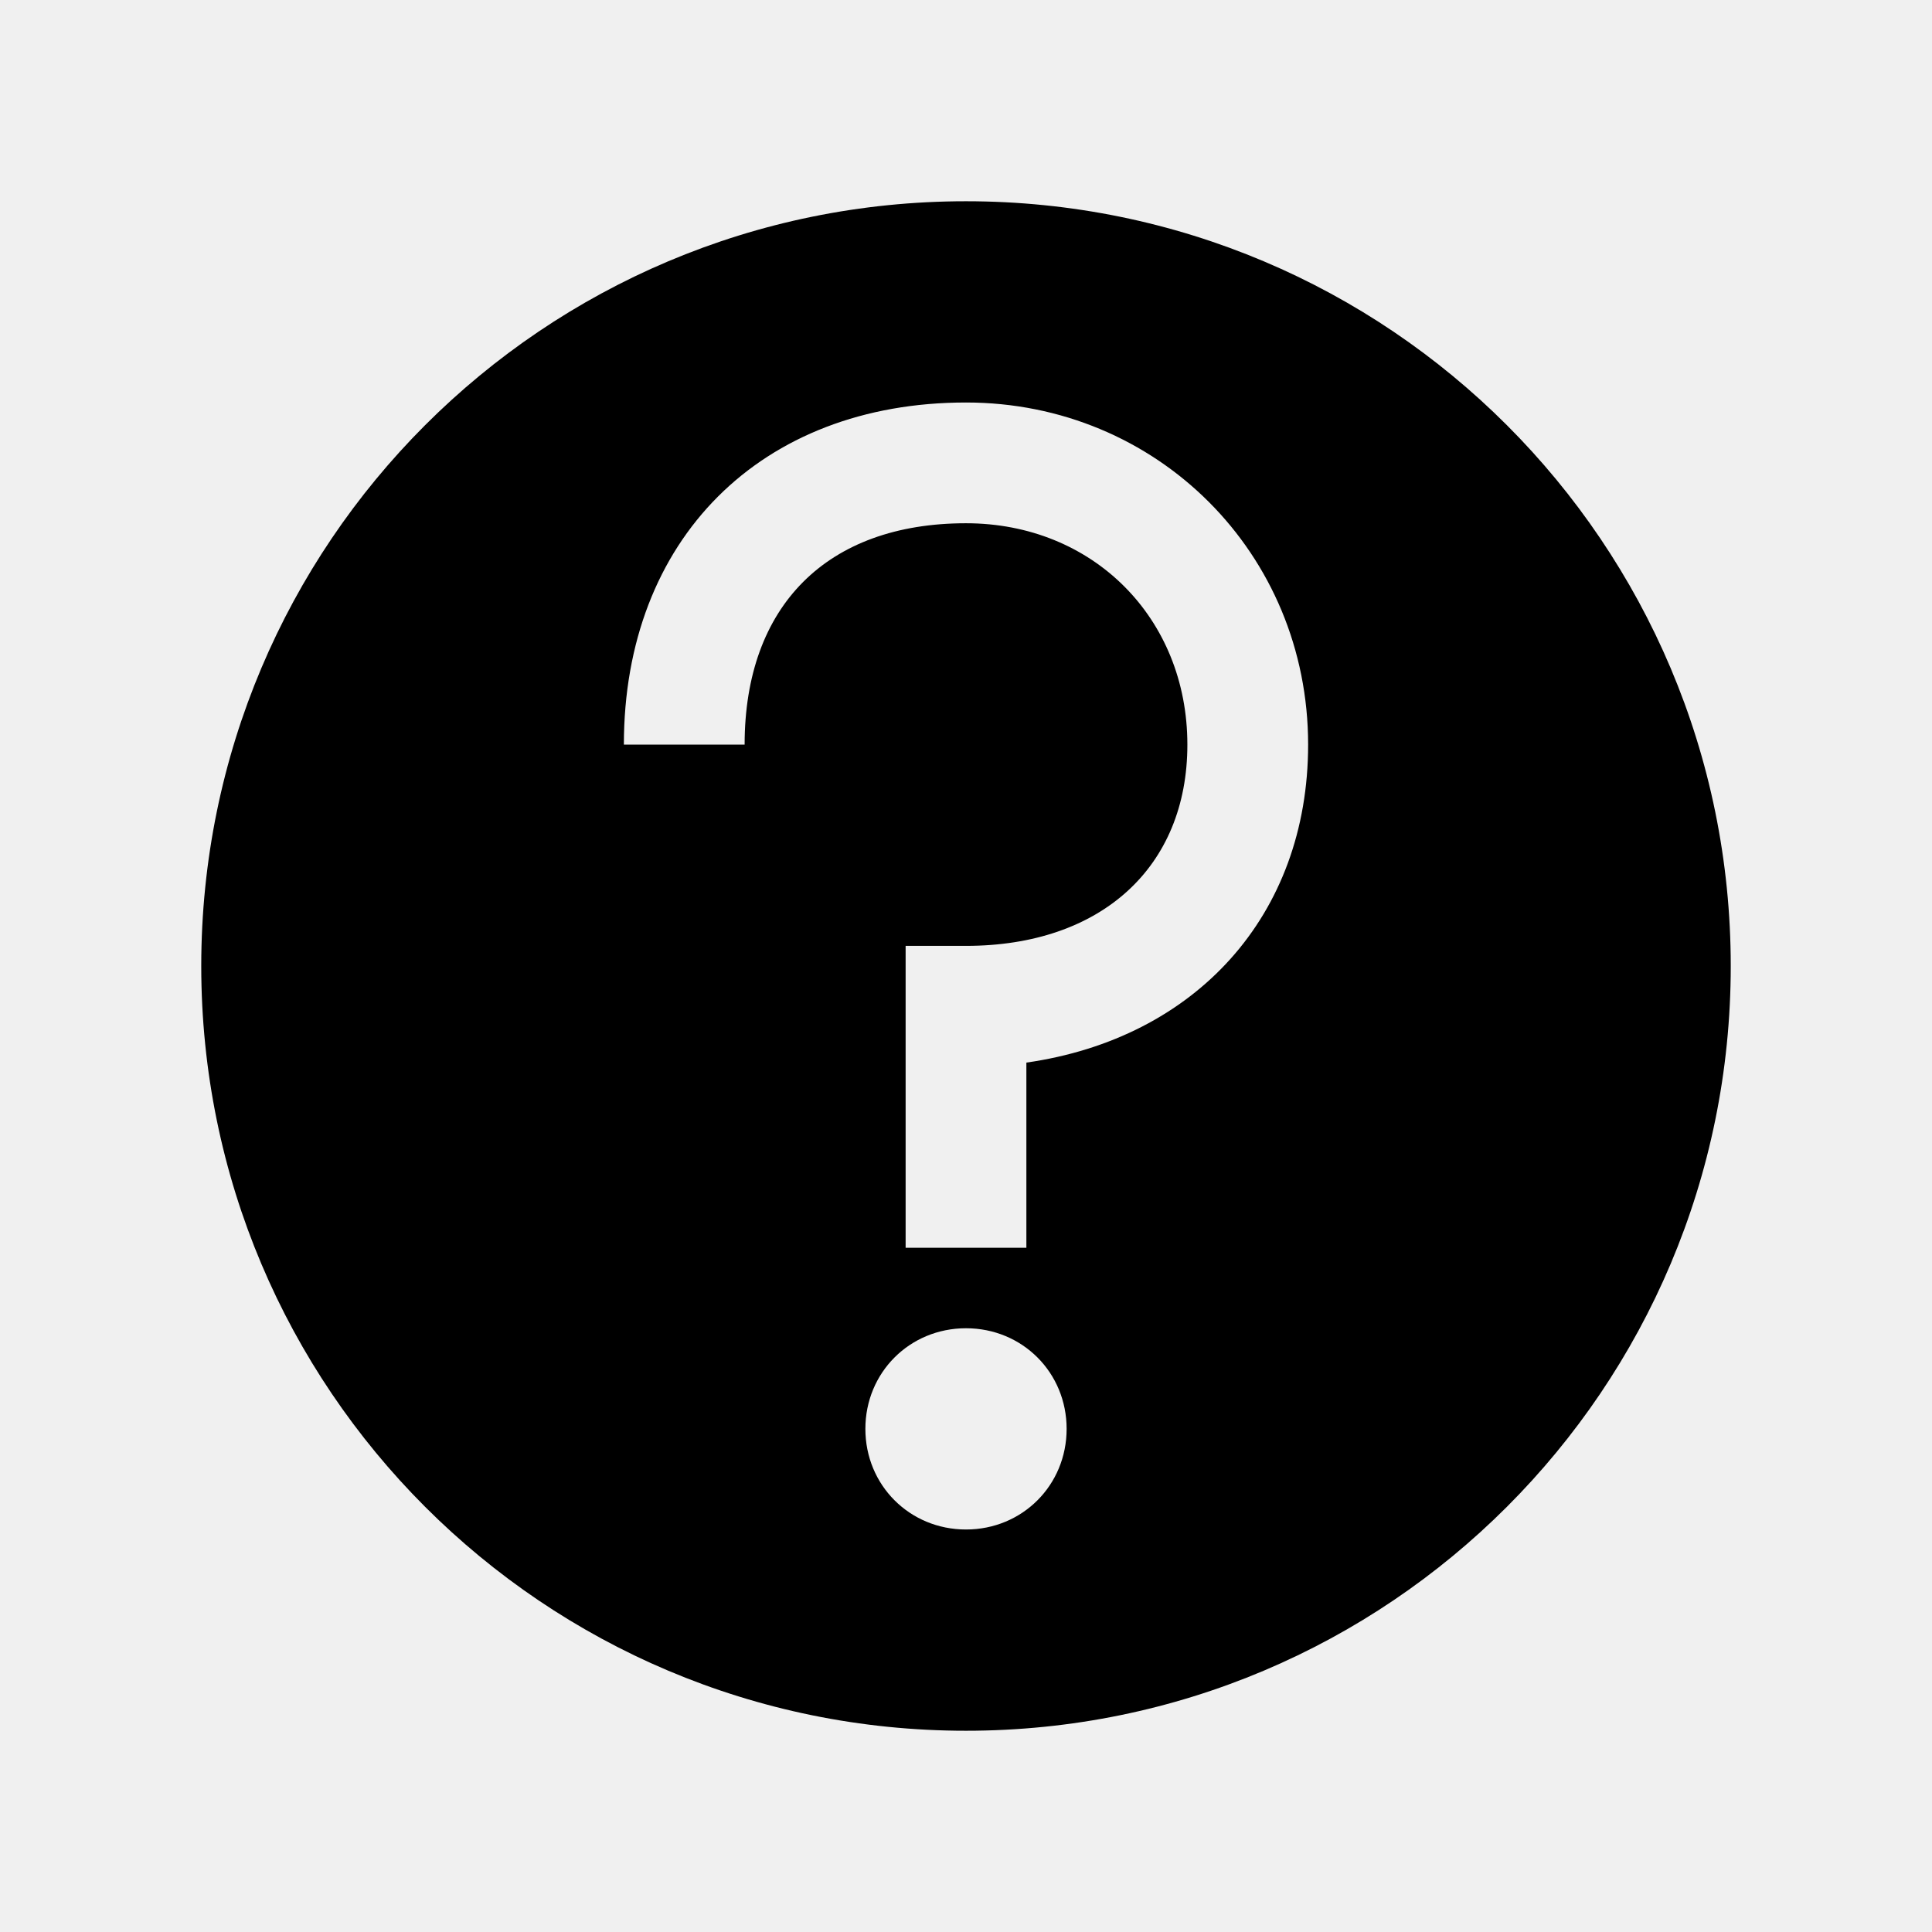
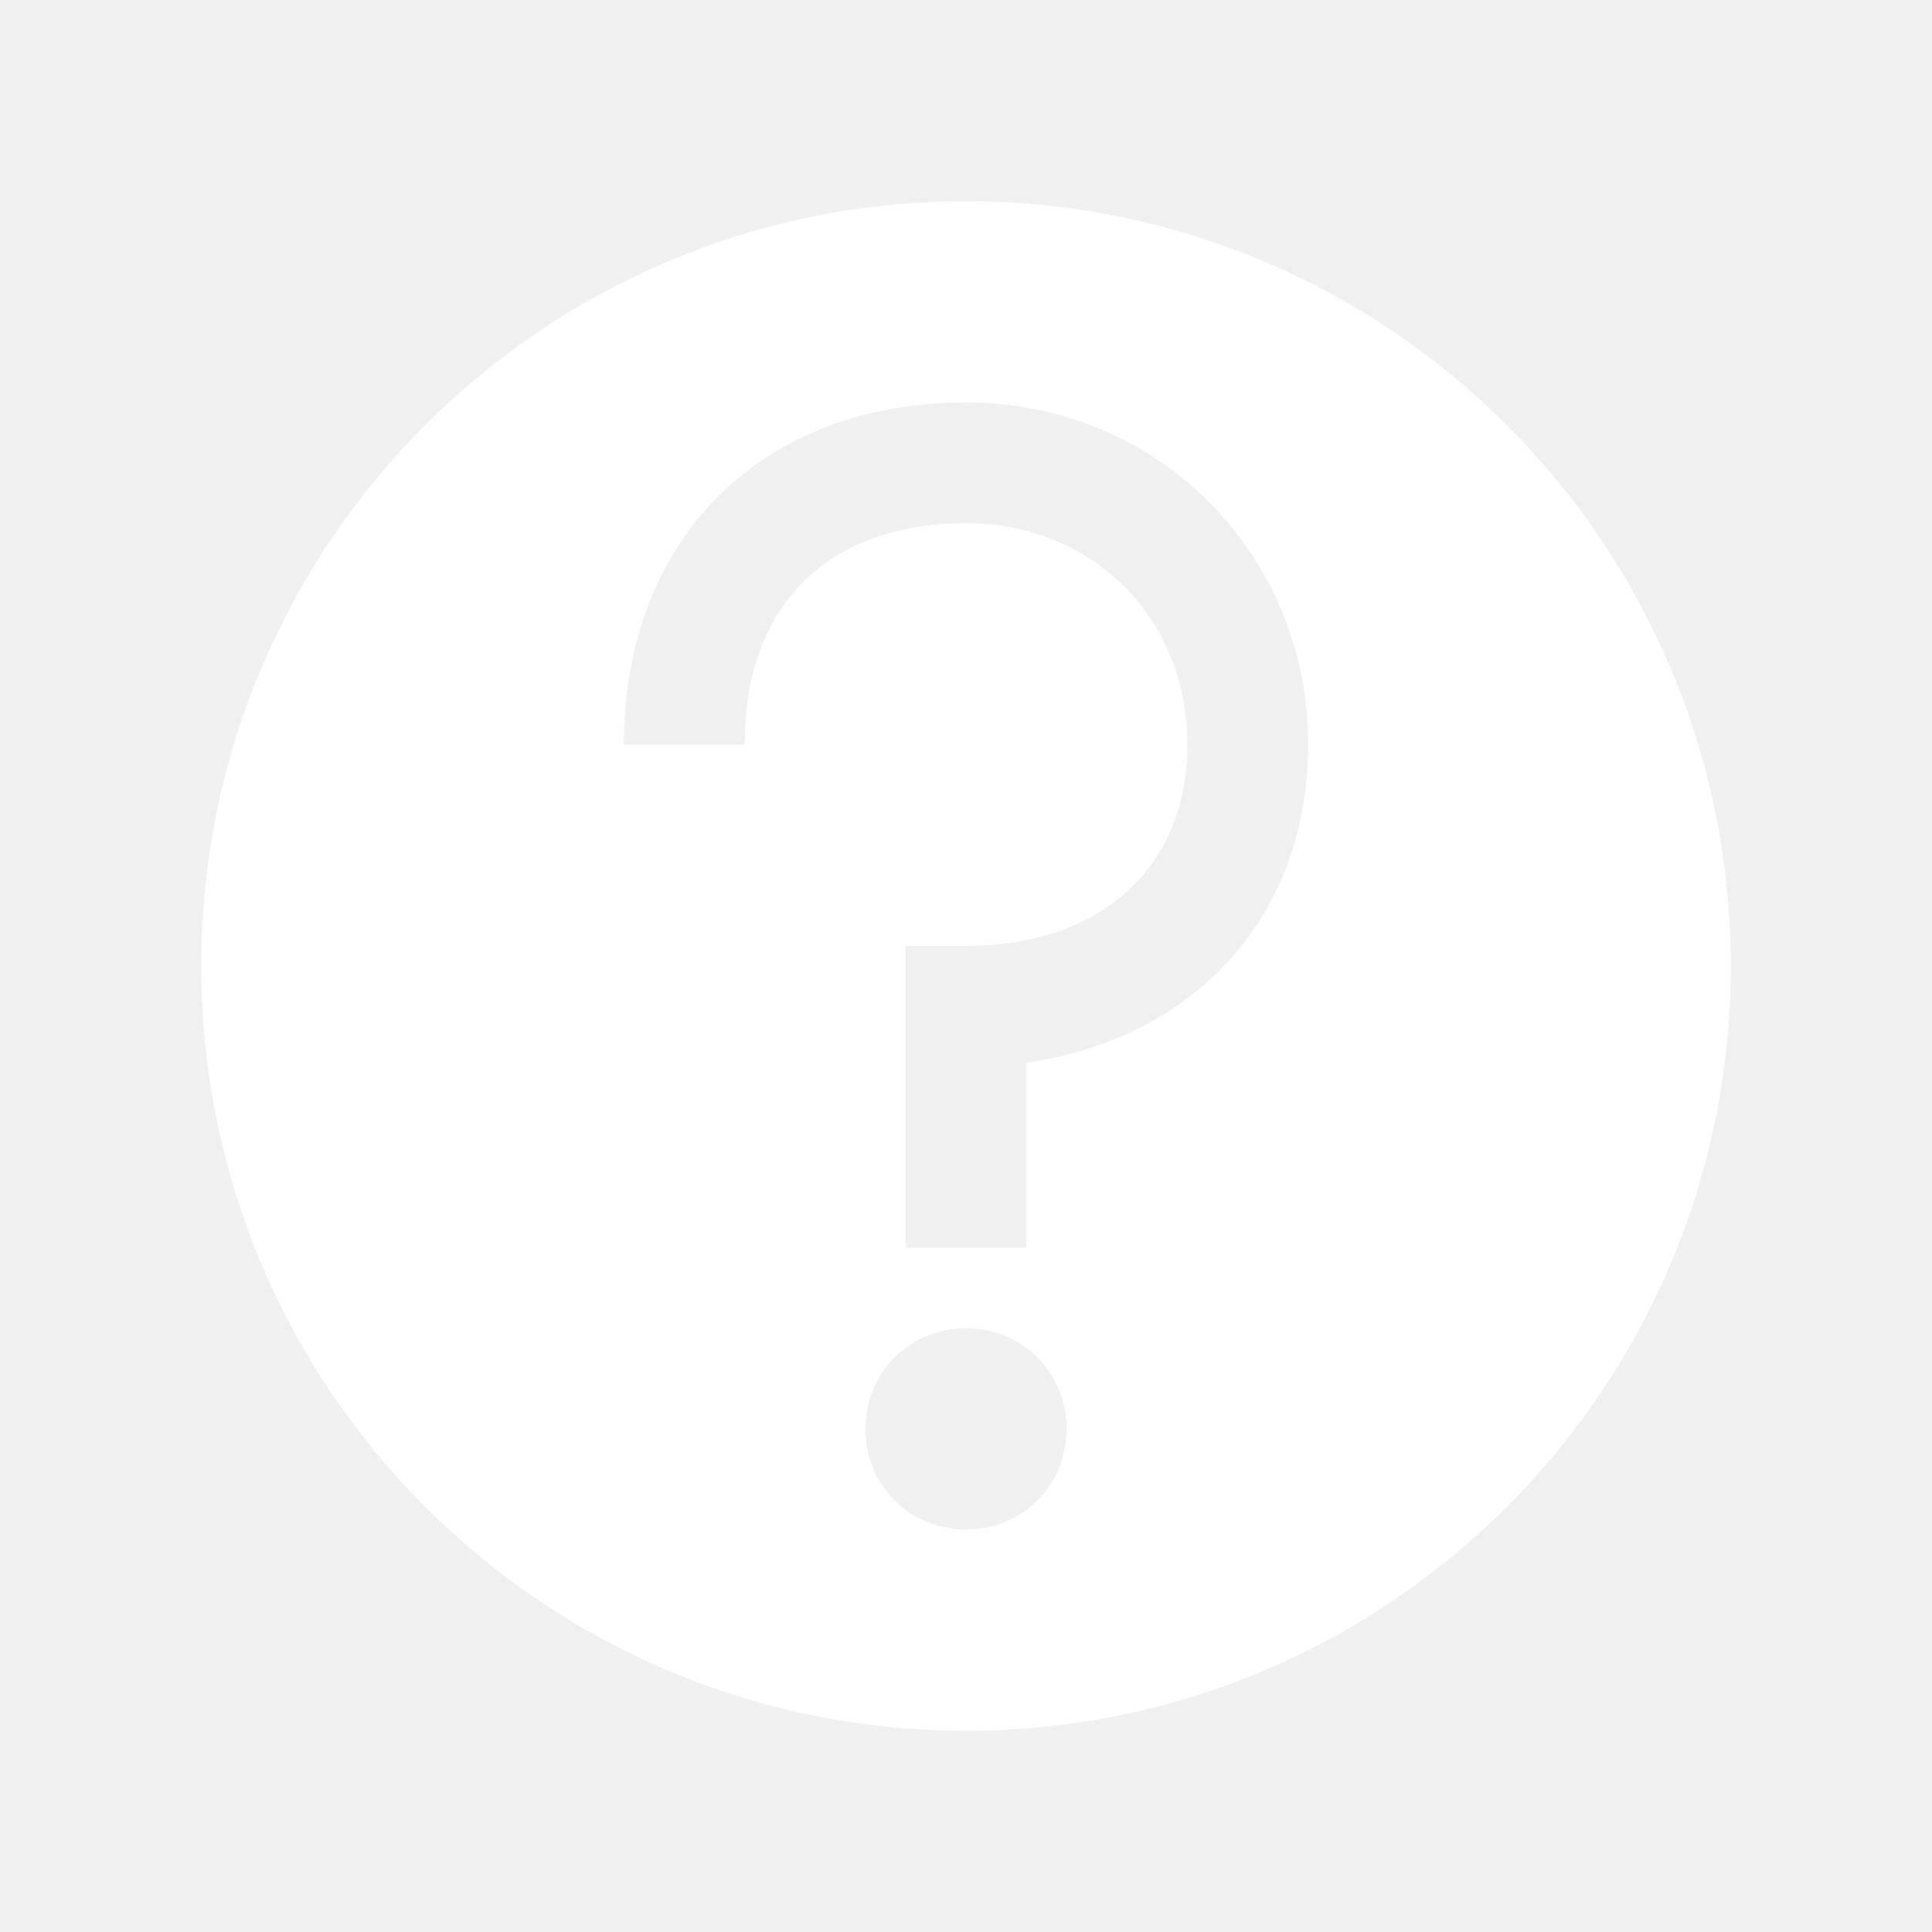
- <svg xmlns="http://www.w3.org/2000/svg" viewBox="0 0 96 96" id="Icons_Help_LTR" overflow="hidden">
+ <svg xmlns="http://www.w3.org/2000/svg" fill="white" viewBox="0 0 96 96" id="Icons_Help_LTR" overflow="hidden">
  <path d="M48 10C27 10 10 27 10 48 10 69 27 86 48 86 69 86 86 69 86 48 86 27 69 10 48 10ZM48 76C45.2 76 43 73.8 43 71 43 68.2 45.2 66 48 66 50.8 66 53 68.2 53 71 53 73.8 50.8 76 48 76ZM51 52.8C51 55.4 51 62 51 62L45 62 45 47 48 47C54.7 47 59 43.1 59 37 59 30.7 54.3 26 48 26 41.1 26 37 30.1 37 37L31 37C31 26.8 37.8 20 48 20 57.5 20 65 27.5 65 37 65 45.5 59.4 51.6 51 52.8Z" />
</svg>
